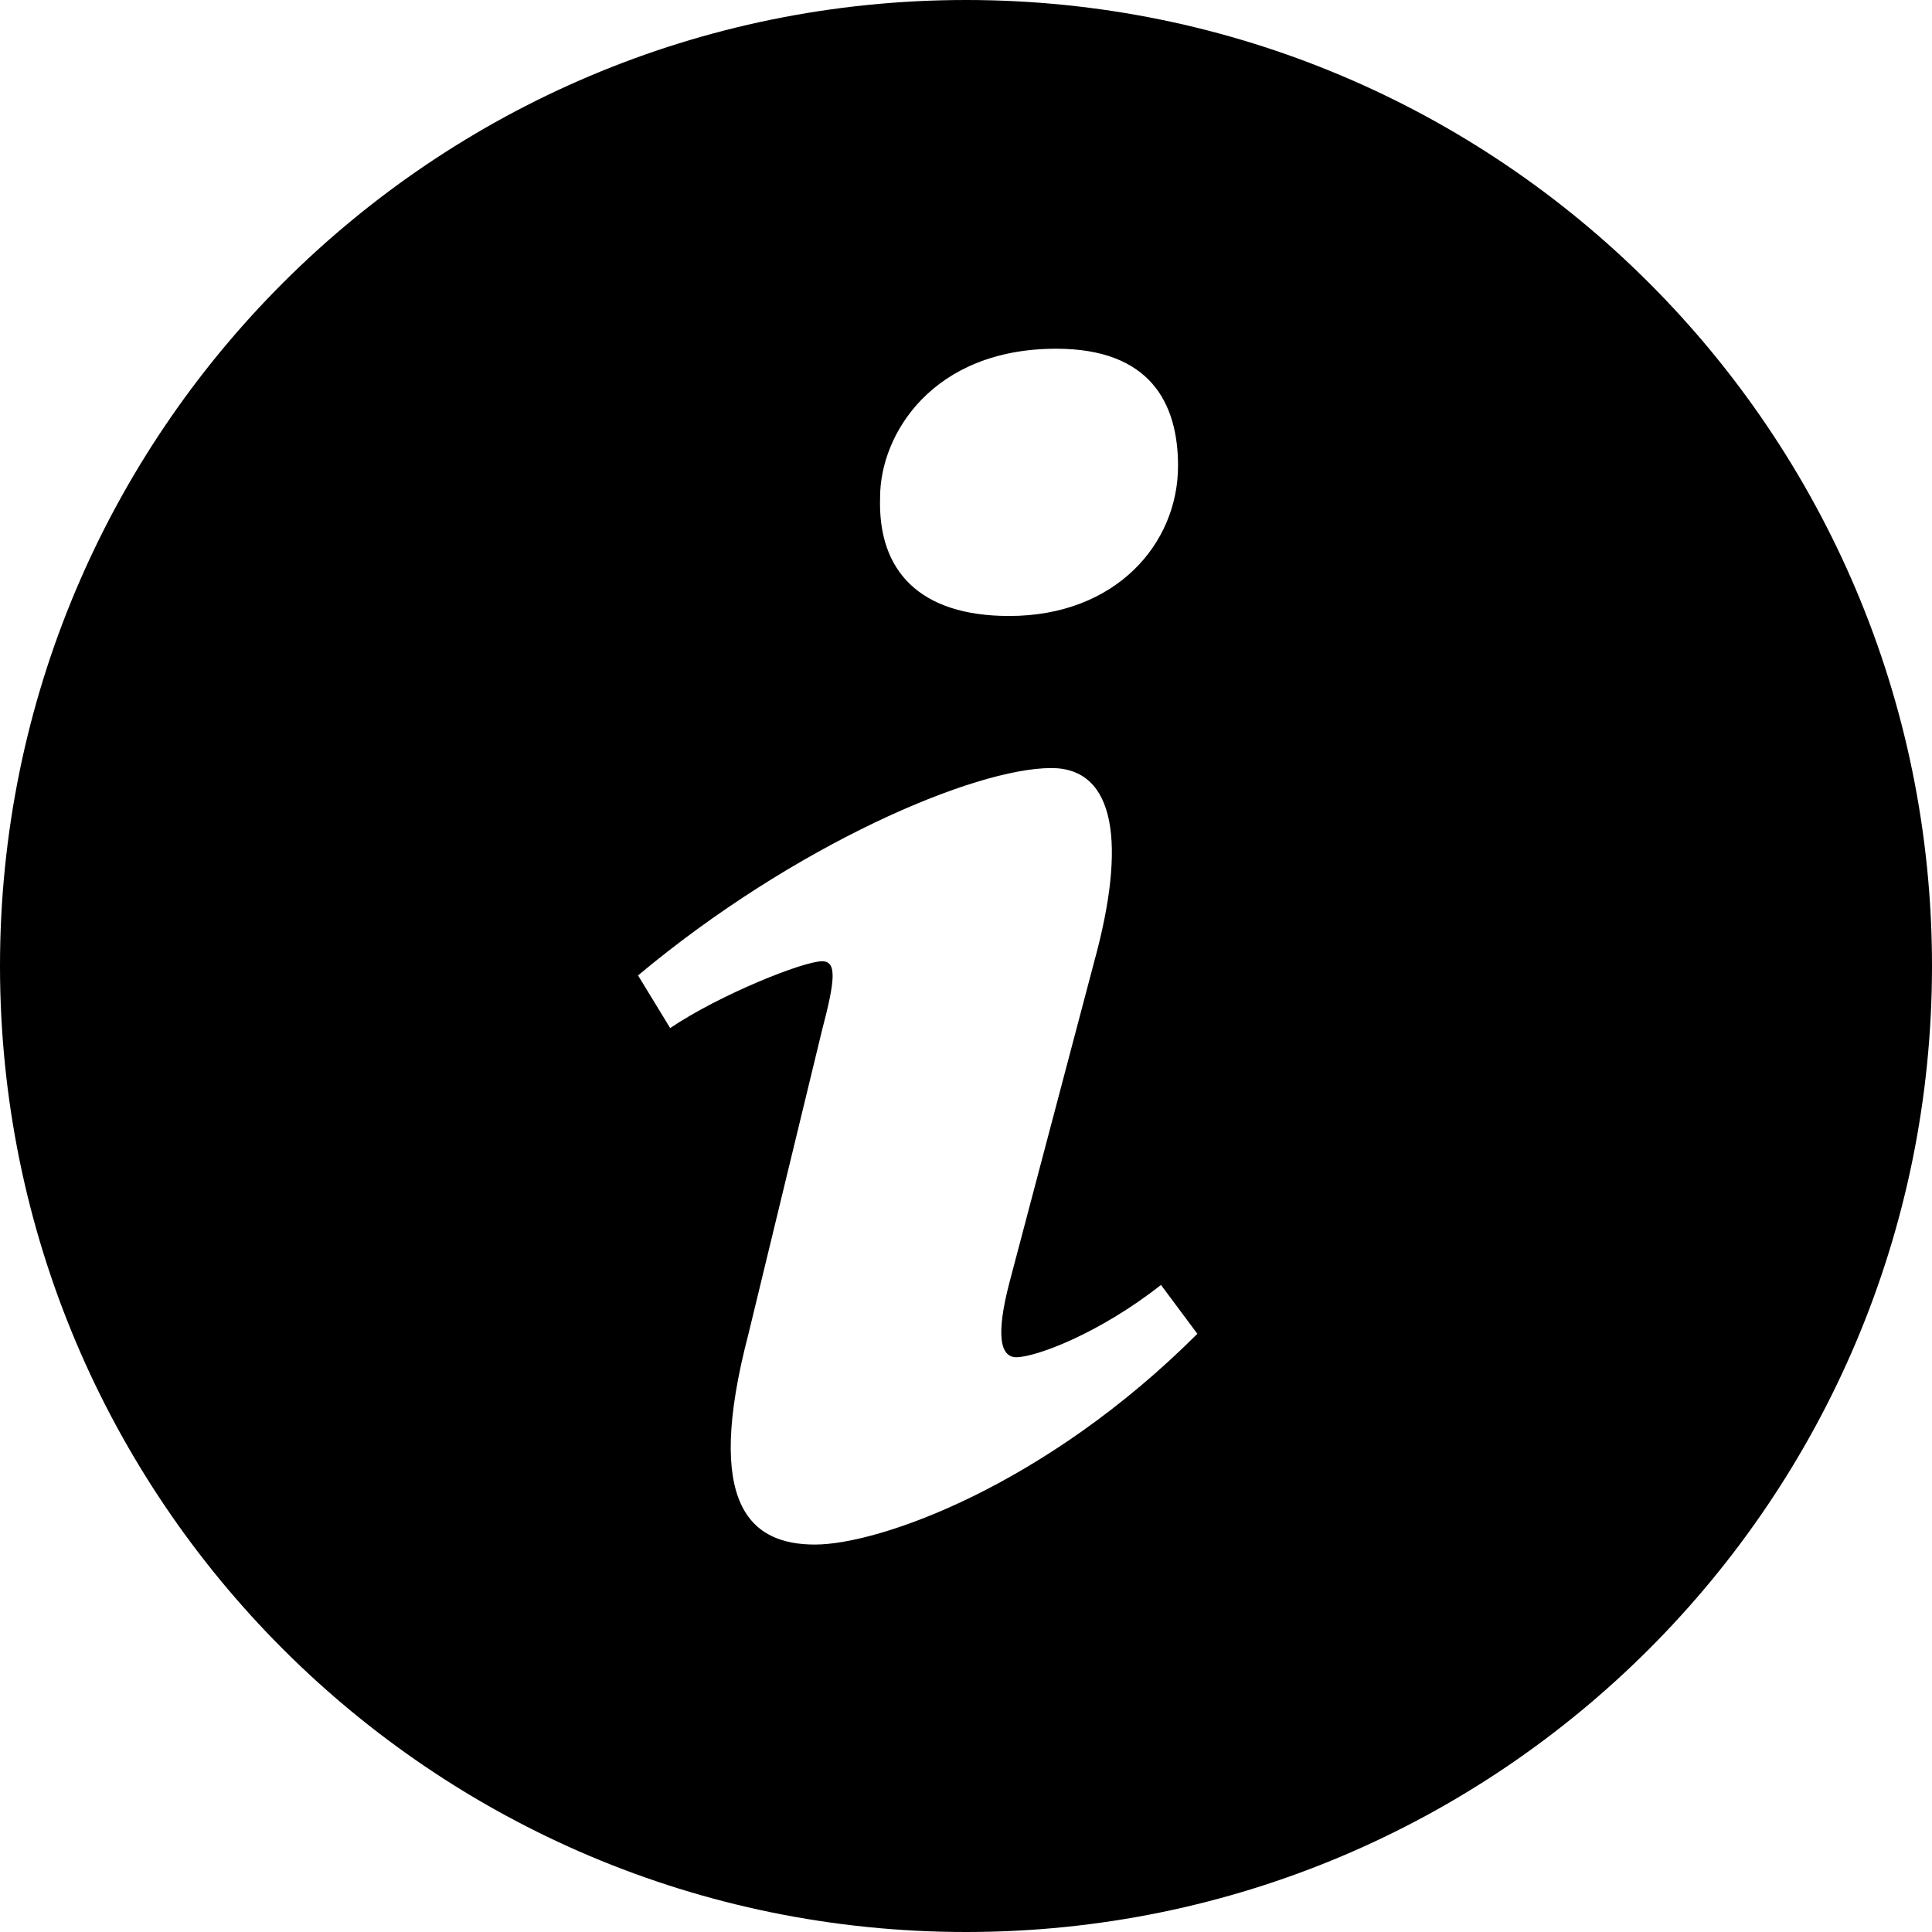
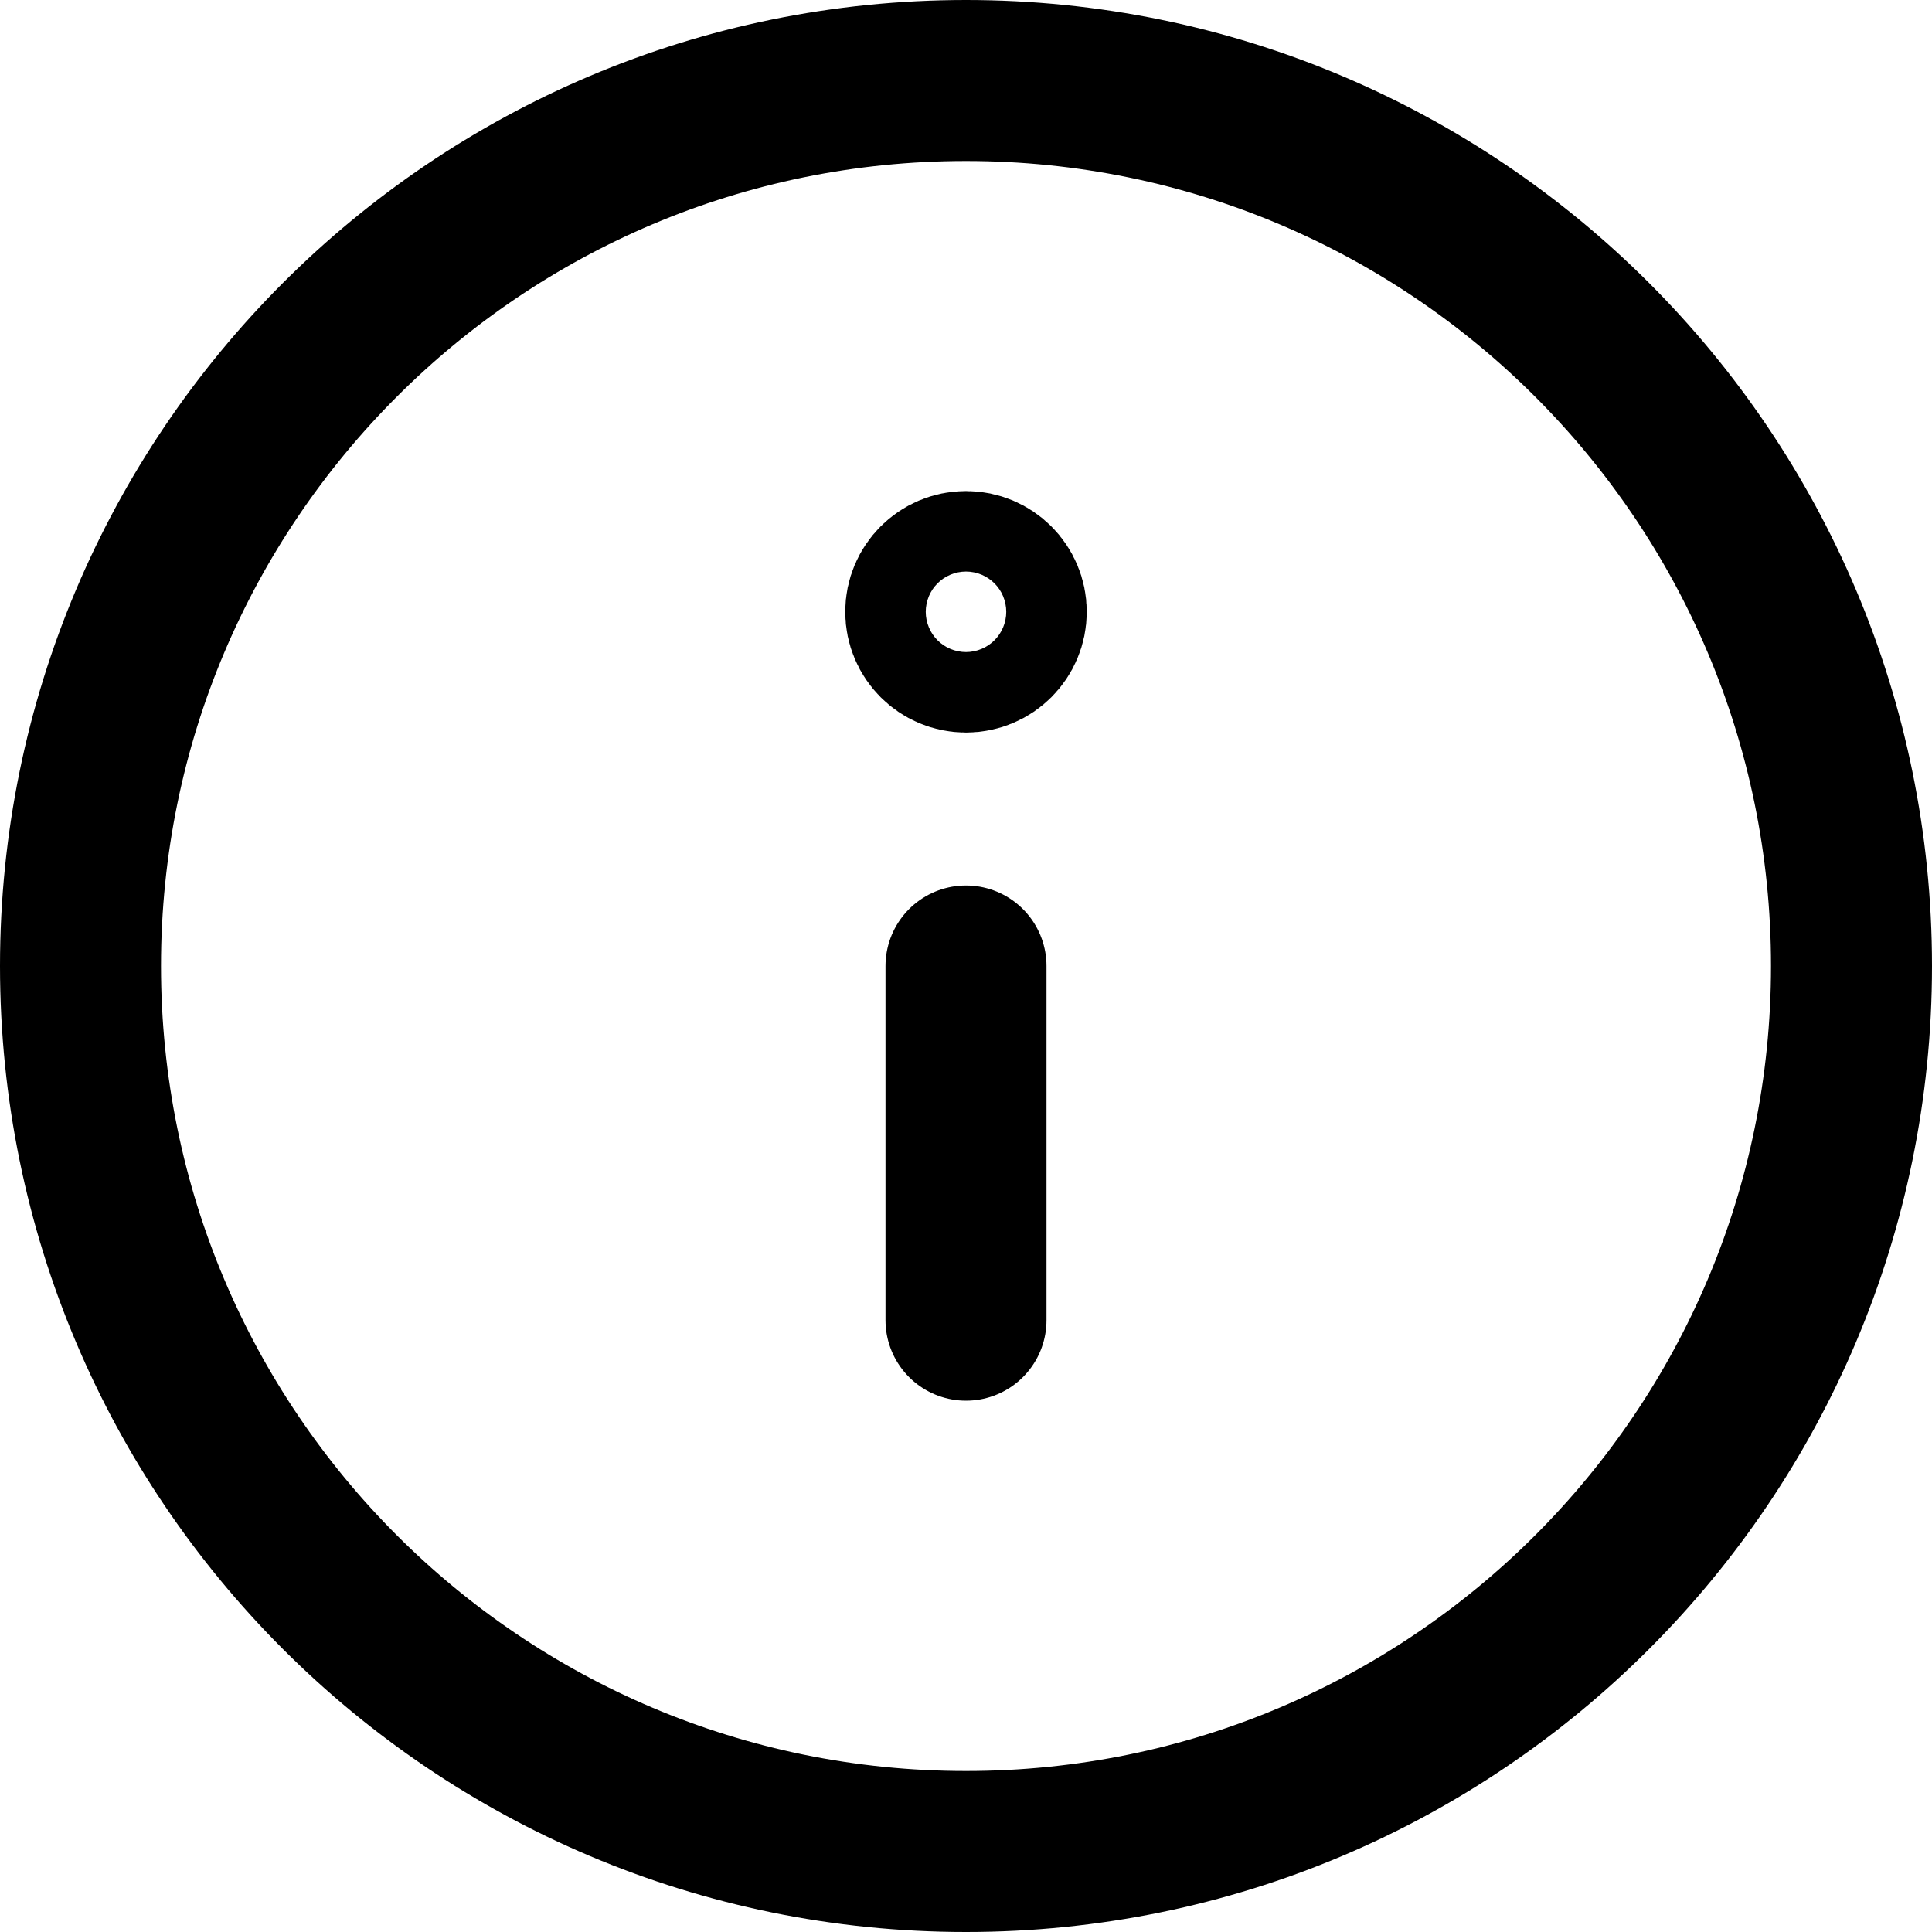
- <svg xmlns="http://www.w3.org/2000/svg" width="24px" height="24px" viewBox="0 0 24 24" version="1.1">
-   <defs />
-   <g id="Icons" stroke="none" stroke-width="1">
-     <g id="info-circle">
-       <path d="M12.001,1.80401846e-15 C5.372,1.80401846e-15 0,5.372 0,11.999 C0,18.628 5.372,24 12.001,24 C18.627,24 24,18.628 24,11.999 C24,5.372 18.627,0 12.001,0 L12.001,1.80401846e-15 Z M13.121,4.332 C14.291,4.332 14.634,5.011 14.634,5.787 C14.634,6.756 13.859,7.652 12.536,7.652 C11.428,7.652 10.901,7.096 10.933,6.175 C10.933,5.398 11.582,4.332 13.121,4.332 L13.121,4.332 Z M10.123,19.187 C9.323,19.187 8.74,18.7 9.298,16.569 L10.214,12.788 C10.373,12.183 10.399,11.941 10.214,11.941 C9.976,11.941 8.937,12.358 8.325,12.771 L7.926,12.117 C9.869,10.493 12.104,9.541 13.061,9.541 C13.861,9.541 13.993,10.486 13.594,11.941 L12.544,15.915 C12.358,16.618 12.438,16.86 12.624,16.86 C12.864,16.86 13.649,16.57 14.422,15.962 L14.874,16.569 C12.983,18.459 10.922,19.187 10.123,19.187 L10.123,19.187 Z" />
-     </g>
+ <svg xmlns="http://www.w3.org/2000/svg" width="24" height="24" viewBox="0 0 24 24">
+   <g class="icon-stroke" fill="none" fill-rule="evenodd" stroke="#000000" stroke-width="2" stroke-linecap="round" stroke-linejoin="round">
+     <circle cx="12" cy="12" r="11" />
+     <line x1="12" y1="16.4" x2="12" y2="12" />
+     <circle cx="12" cy="7.6" r="0.5" class="icon-fill" />
  </g>
</svg>
